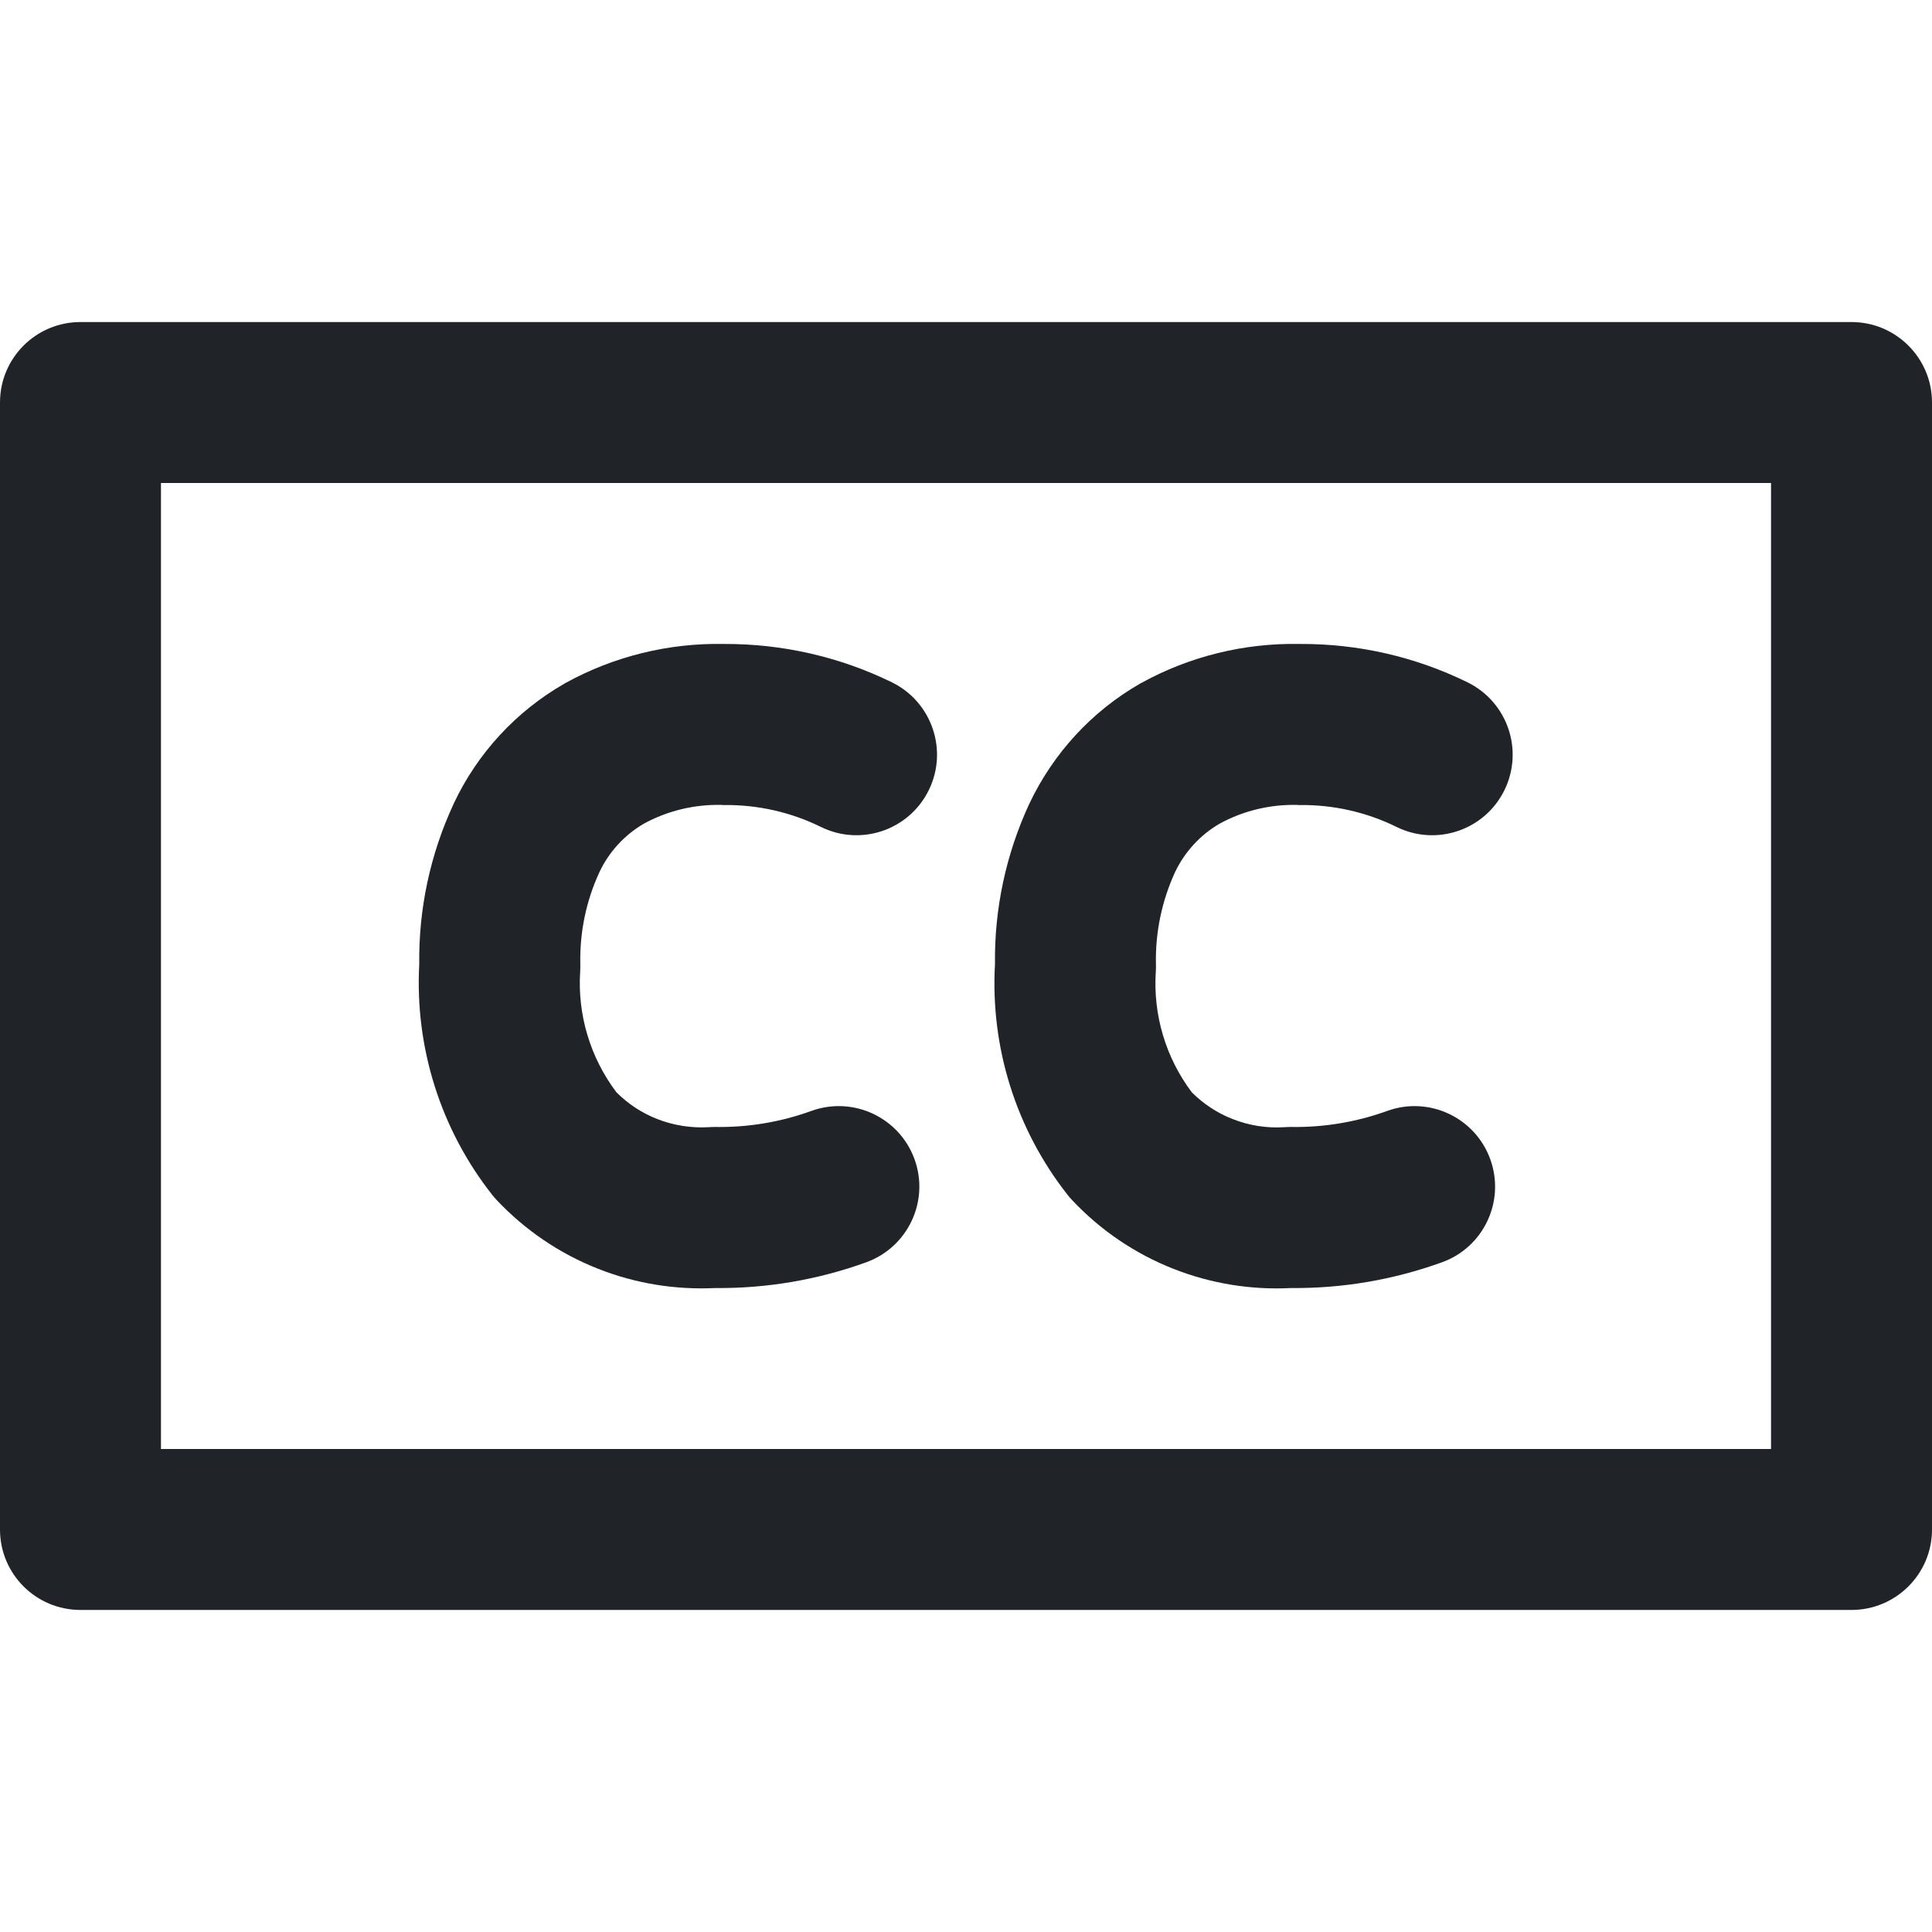
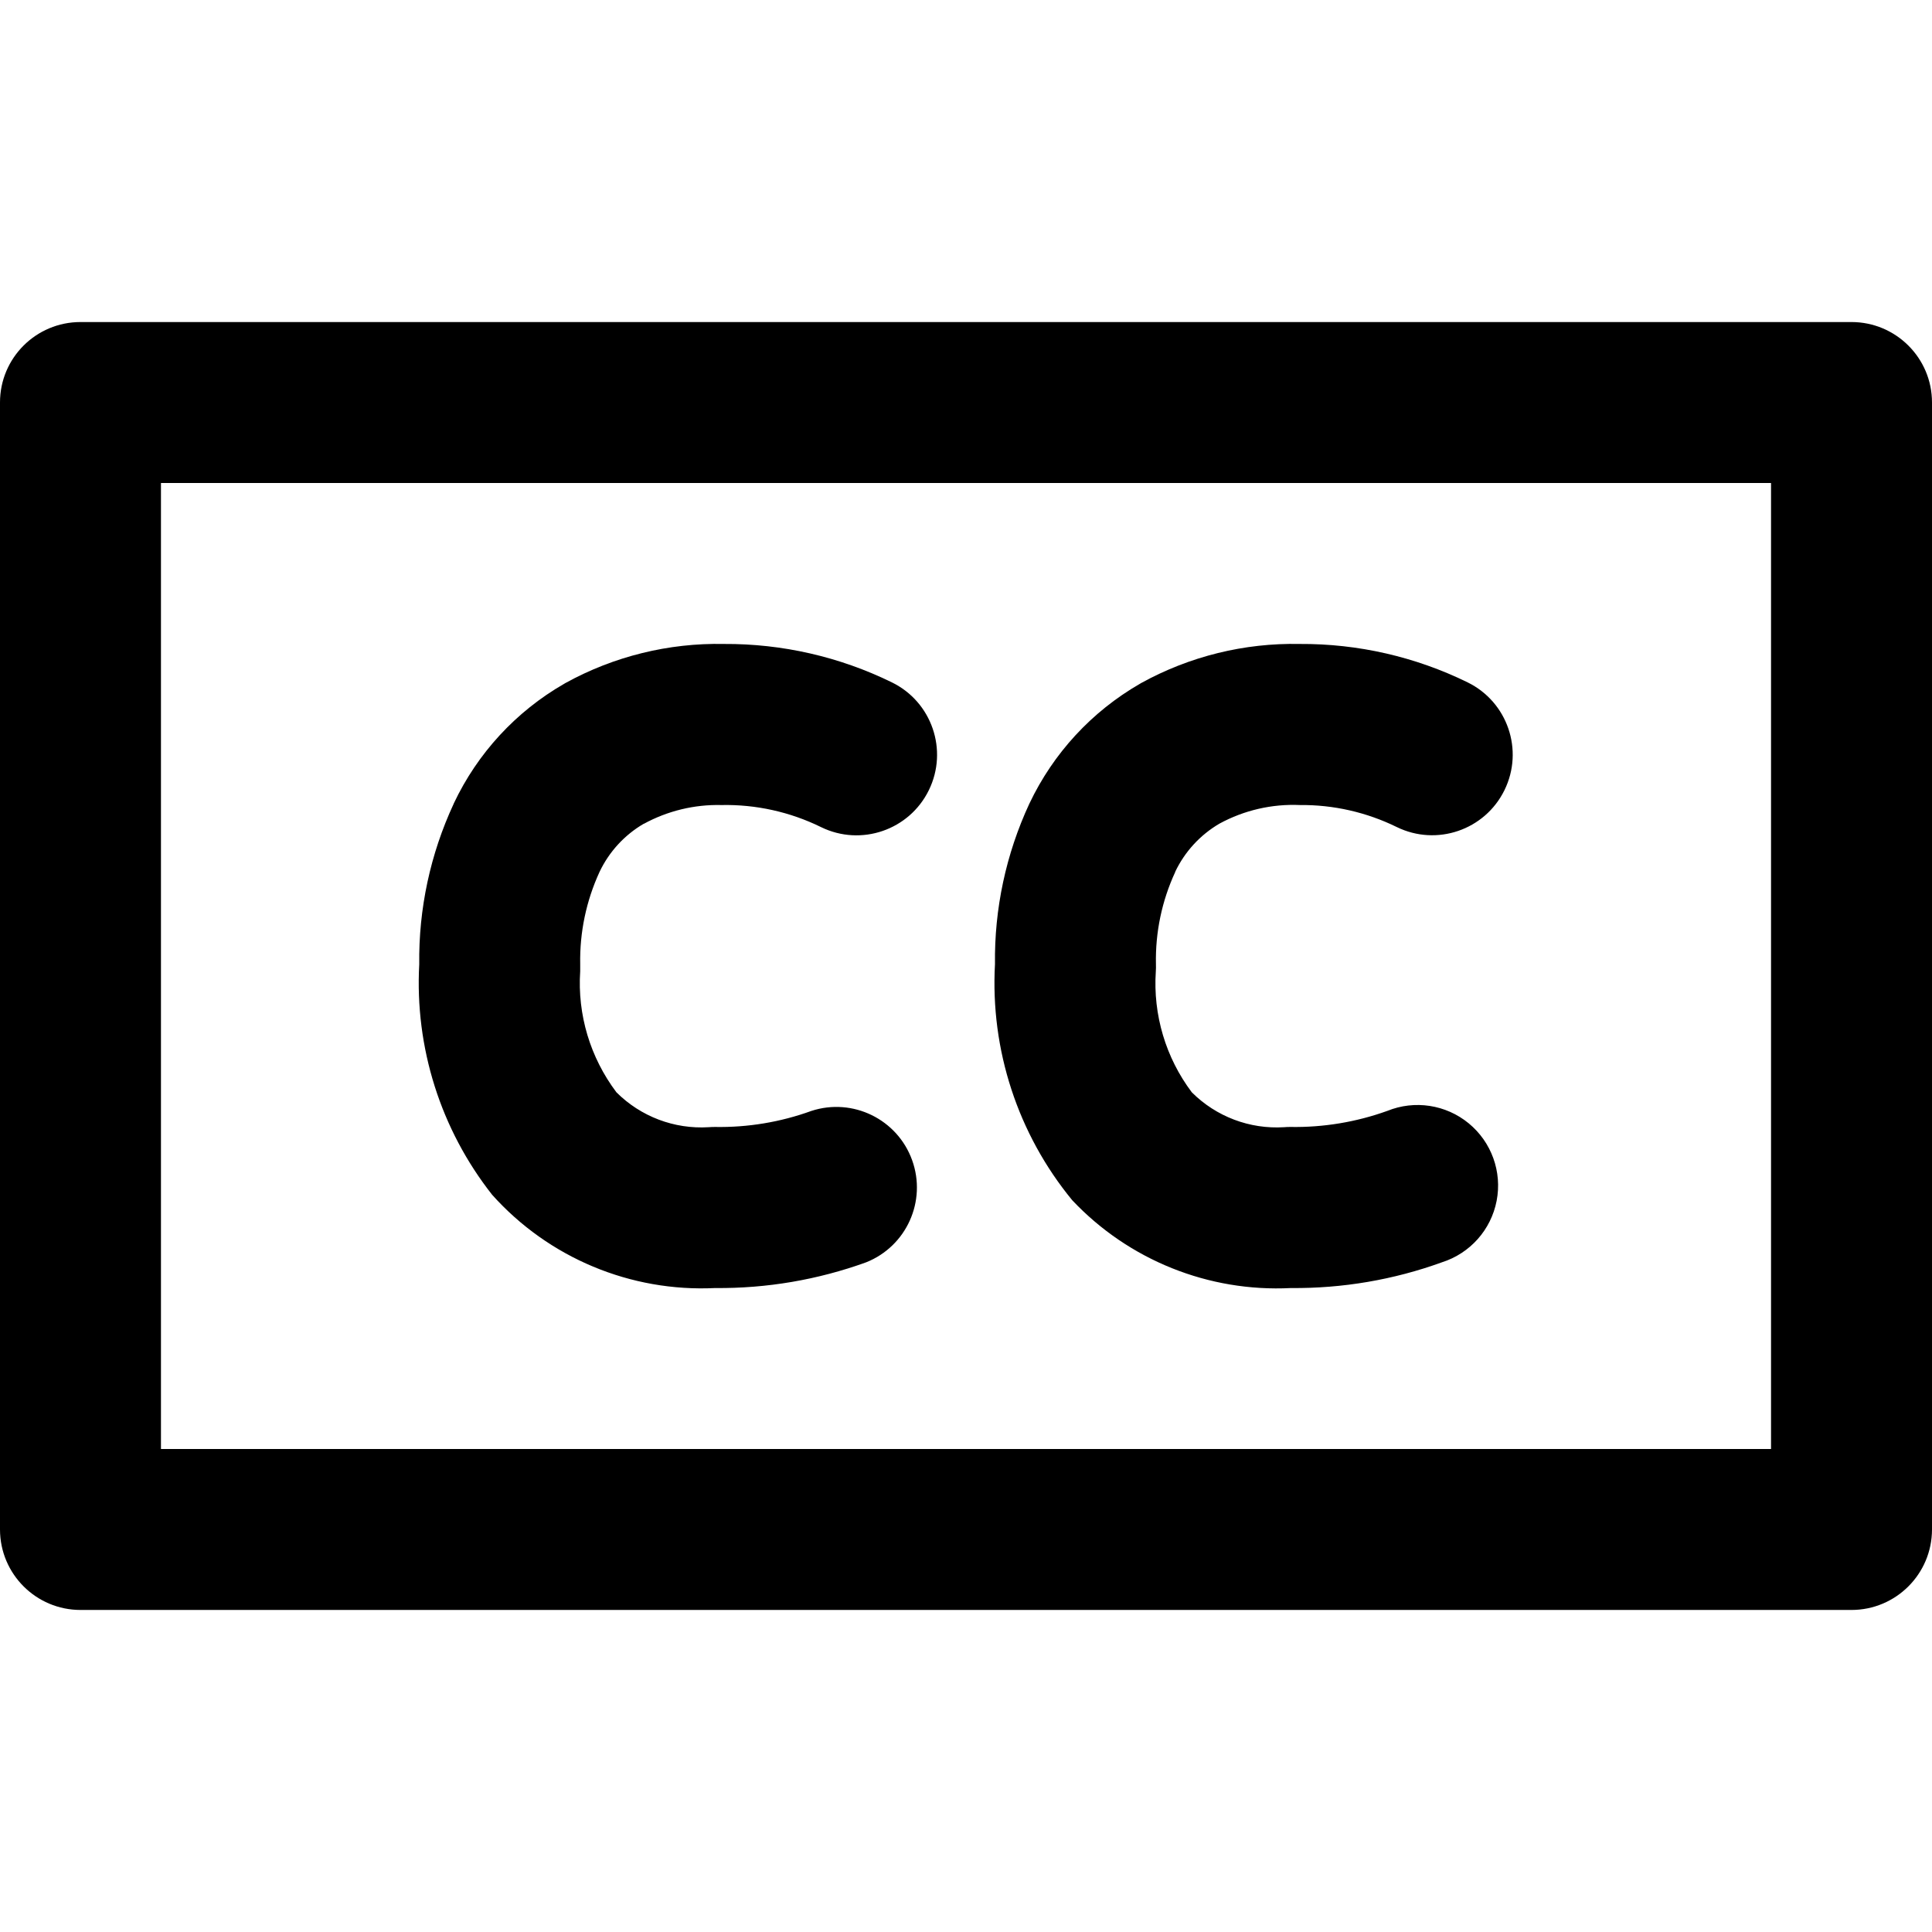
- <svg xmlns="http://www.w3.org/2000/svg" width="16" height="16" viewBox="0 0 16 16" fill="none">
-   <path fill-rule="evenodd" clip-rule="evenodd" d="M0 3.333C0 2.965 0.298 2.667 0.667 2.667H15.333C15.701 2.667 16 2.965 16 3.333V12.667C16 13.035 15.701 13.333 15.333 13.333H0.667C0.298 13.333 0 13.035 0 12.667V3.333ZM1.333 4V12H14.667V4H1.333ZM5.331 6.822C5.172 6.915 5.044 7.054 4.965 7.221C4.854 7.46 4.8 7.721 4.806 7.985C4.806 8.004 4.806 8.024 4.805 8.043C4.781 8.403 4.888 8.758 5.105 9.046C5.201 9.142 5.315 9.217 5.442 9.267C5.577 9.32 5.723 9.343 5.868 9.335C5.885 9.334 5.902 9.333 5.92 9.333C6.192 9.338 6.464 9.293 6.72 9.2C7.067 9.075 7.449 9.255 7.574 9.601C7.699 9.947 7.519 10.329 7.173 10.454C6.772 10.599 6.349 10.671 5.923 10.667C5.591 10.683 5.26 10.629 4.952 10.507C4.635 10.382 4.349 10.188 4.115 9.94C4.102 9.926 4.089 9.911 4.076 9.895C3.649 9.353 3.435 8.674 3.472 7.986C3.466 7.528 3.563 7.073 3.757 6.657L3.758 6.654L3.758 6.654C3.954 6.238 4.273 5.892 4.672 5.663L4.682 5.657C5.084 5.435 5.538 5.324 5.996 5.333C6.478 5.331 6.954 5.439 7.387 5.651C7.717 5.813 7.854 6.213 7.692 6.543C7.53 6.874 7.131 7.011 6.8 6.849C6.55 6.726 6.276 6.664 5.998 6.667C5.99 6.667 5.982 6.667 5.975 6.666C5.75 6.661 5.528 6.714 5.331 6.822ZM9.732 7.221C9.812 7.054 9.94 6.915 10.099 6.822C10.296 6.714 10.518 6.661 10.742 6.666C10.75 6.667 10.758 6.667 10.766 6.667C11.043 6.664 11.318 6.726 11.567 6.849C11.898 7.011 12.297 6.874 12.459 6.544C12.621 6.213 12.485 5.814 12.154 5.651C11.722 5.439 11.246 5.33 10.764 5.333C10.306 5.324 9.852 5.435 9.45 5.657L9.439 5.663C9.041 5.892 8.723 6.238 8.526 6.653L8.526 6.653L8.524 6.657C8.331 7.073 8.234 7.527 8.24 7.985C8.201 8.673 8.414 9.352 8.841 9.895C8.853 9.91 8.866 9.926 8.88 9.94C9.114 10.189 9.401 10.383 9.718 10.508C10.028 10.63 10.36 10.684 10.691 10.667C11.117 10.671 11.54 10.599 11.941 10.454C12.287 10.33 12.467 9.948 12.342 9.601C12.217 9.255 11.835 9.075 11.489 9.2C11.232 9.293 10.96 9.338 10.688 9.333C10.67 9.333 10.652 9.334 10.634 9.335C10.489 9.344 10.343 9.321 10.207 9.267C10.081 9.218 9.966 9.142 9.87 9.046C9.654 8.759 9.548 8.404 9.572 8.045C9.573 8.025 9.574 8.005 9.573 7.985C9.567 7.722 9.622 7.46 9.732 7.221Z" fill="#202327" />
+ <svg xmlns="http://www.w3.org/2000/svg" viewBox="0 0 16 16" class="sageicon">
+   <path fill-rule="evenodd" d="M0 3.333c0-.368.298-.666.667-.666h14.666c.368 0 .667.298.667.666v9.334a.667.667 0 0 1-.667.666H.667A.667.667 0 0 1 0 12.667V3.333ZM1.333 4v8h13.334V4H1.333Zm3.998 2.822a.917.917 0 0 0-.366.399c-.11.239-.165.5-.16.764v.058c-.024.36.083.715.3 1.003a.994.994 0 0 0 .763.289.67.67 0 0 1 .052-.002c.272.005.544-.04.8-.133a.667.667 0 0 1 .453 1.254c-.401.145-.824.217-1.25.213a2.328 2.328 0 0 1-1.847-.772 2.835 2.835 0 0 1-.604-1.909 3.062 3.062 0 0 1 .285-1.329l.001-.003a2.25 2.25 0 0 1 .914-.991l.01-.006a2.612 2.612 0 0 1 1.314-.324 3.12 3.12 0 0 1 1.39.318A.667.667 0 0 1 6.8 6.85a1.787 1.787 0 0 0-.825-.183 1.279 1.279 0 0 0-.644.156Zm4.401.399a.921.921 0 0 1 .367-.4 1.277 1.277 0 0 1 .667-.154c.277-.003.552.06.801.182a.667.667 0 1 0 .587-1.198 3.115 3.115 0 0 0-1.39-.318 2.61 2.61 0 0 0-1.314.324l-.01.006c-.399.23-.717.575-.914.99l-.002.004c-.193.416-.29.87-.284 1.328a2.832 2.832 0 0 0 .64 1.955 2.327 2.327 0 0 0 1.811.727c.426.004.85-.068 1.25-.213a.667.667 0 1 0-.452-1.254 2.256 2.256 0 0 1-.802.133c-.017 0-.035 0-.053.002a.993.993 0 0 1-.764-.289 1.499 1.499 0 0 1-.298-1.001c.001-.02.002-.04.001-.06a1.729 1.729 0 0 1 .16-.764Z" />
</svg>
